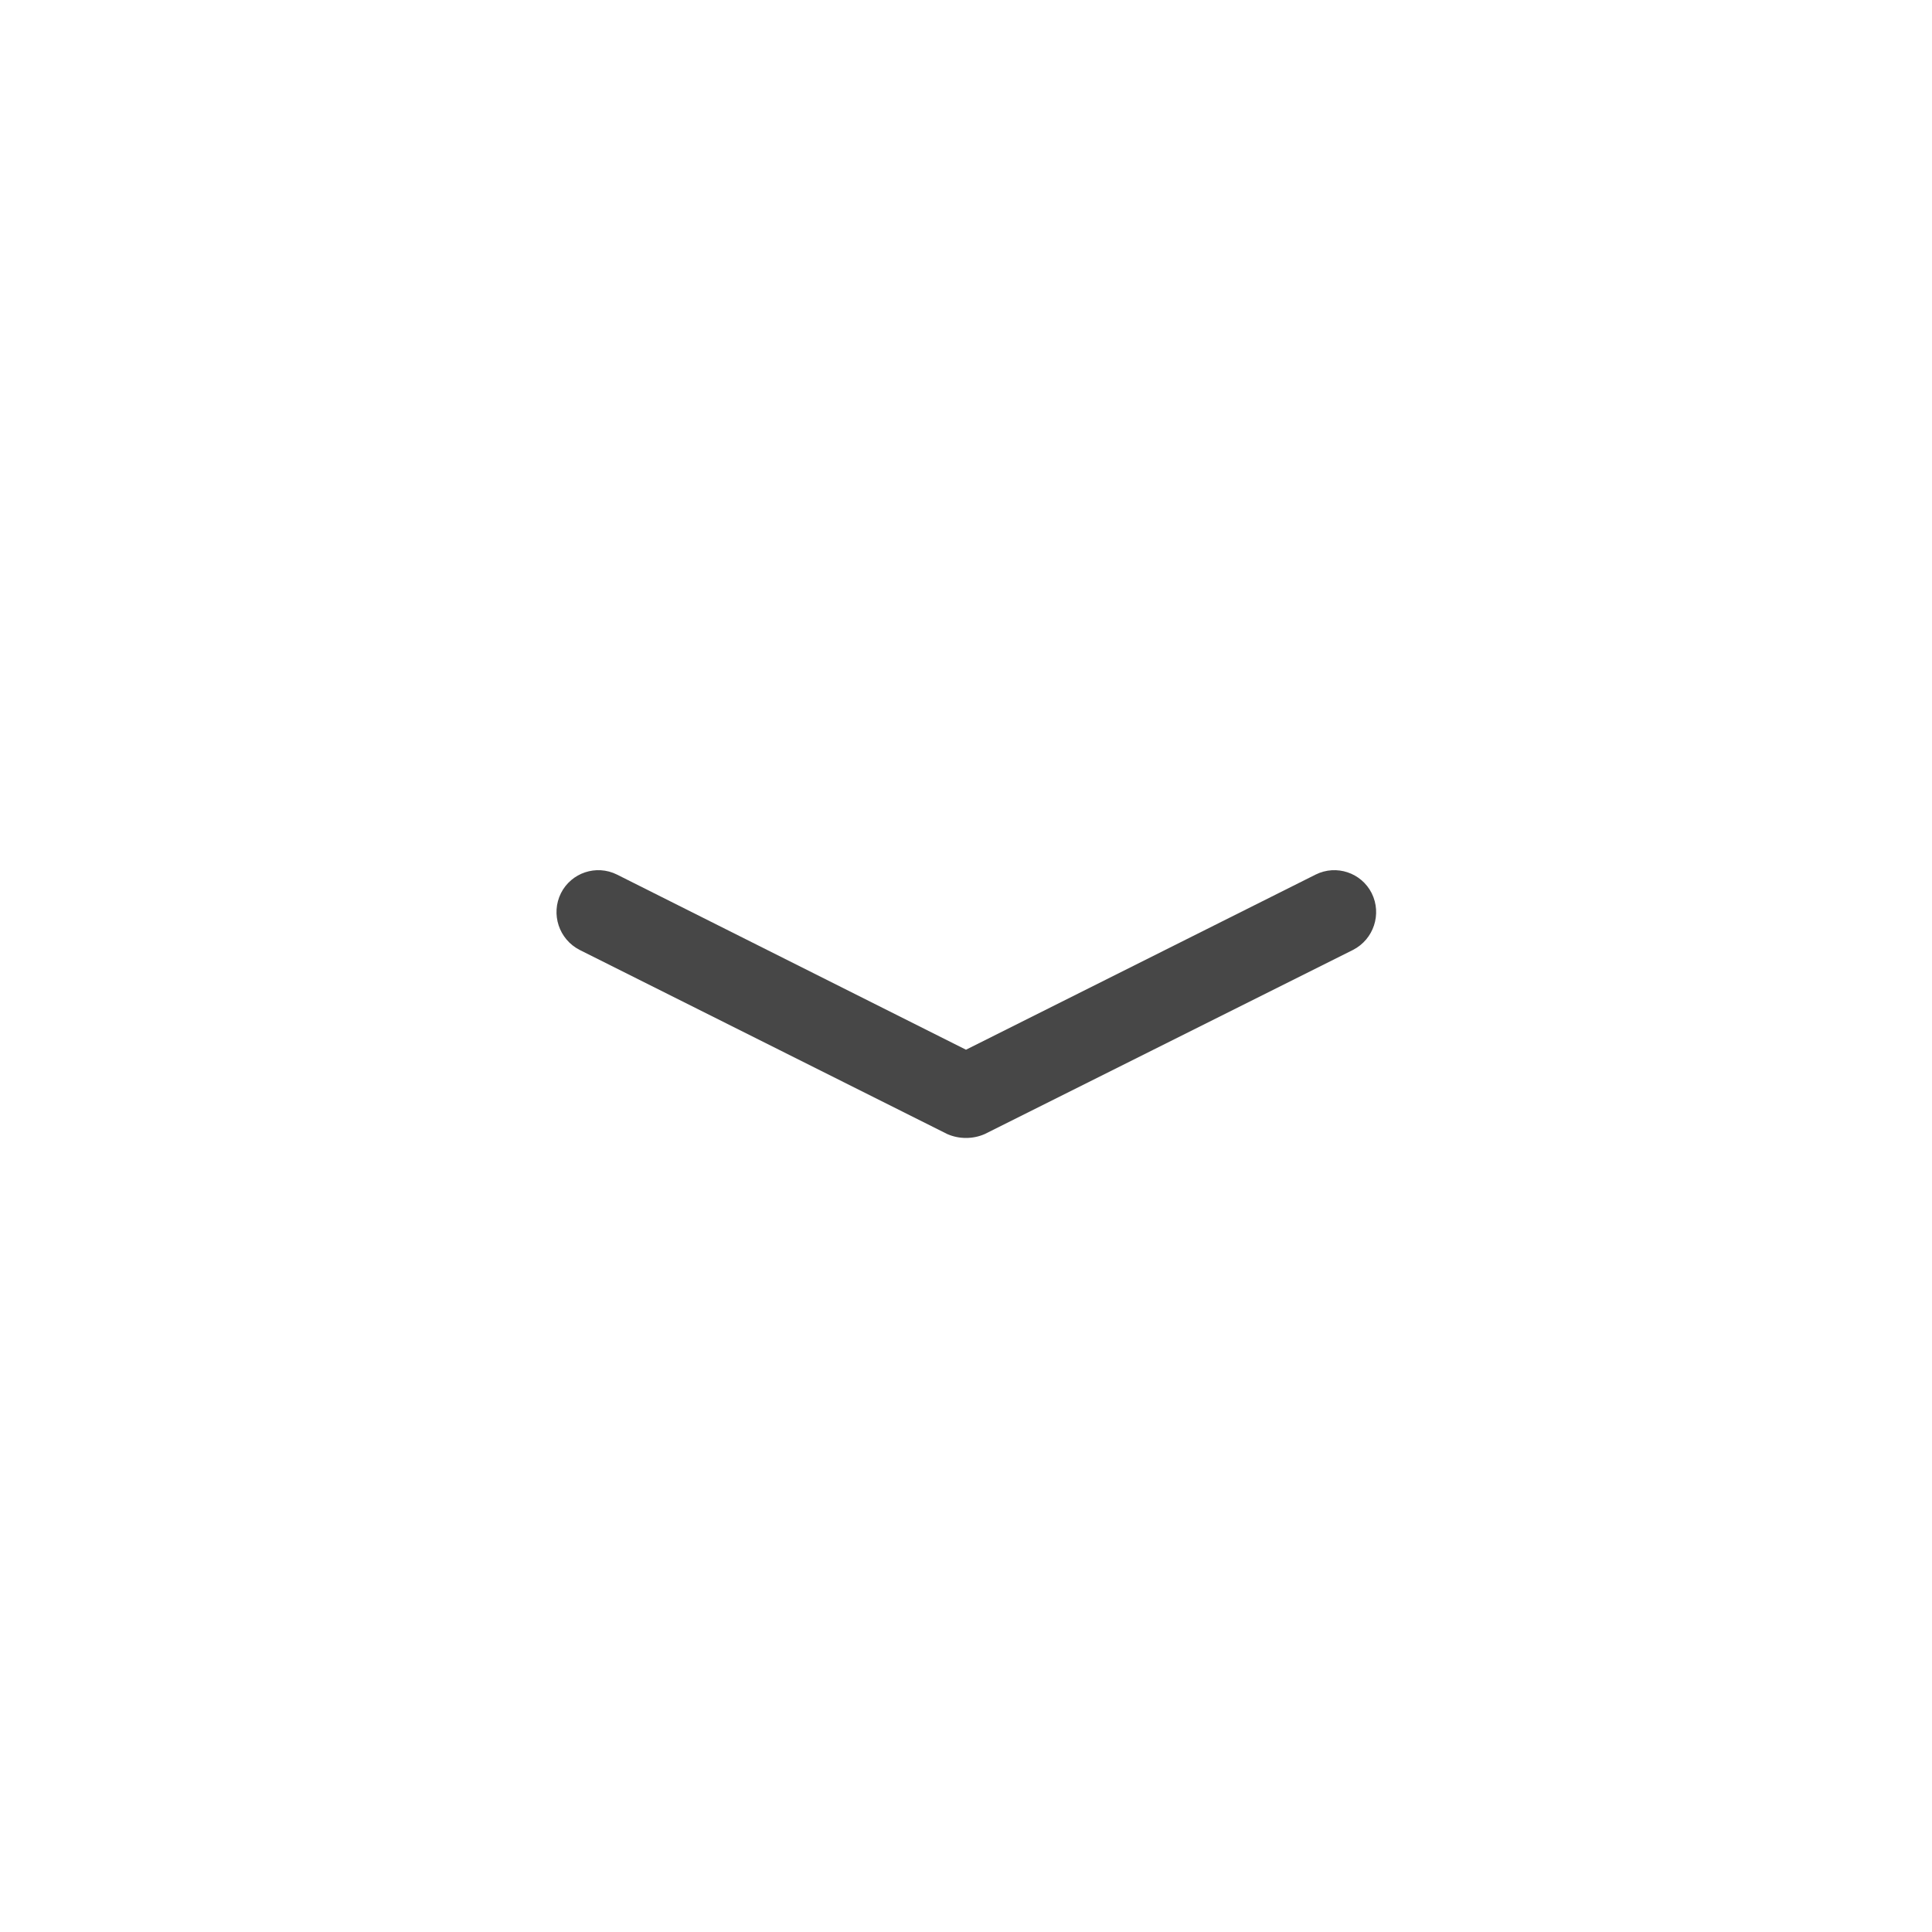
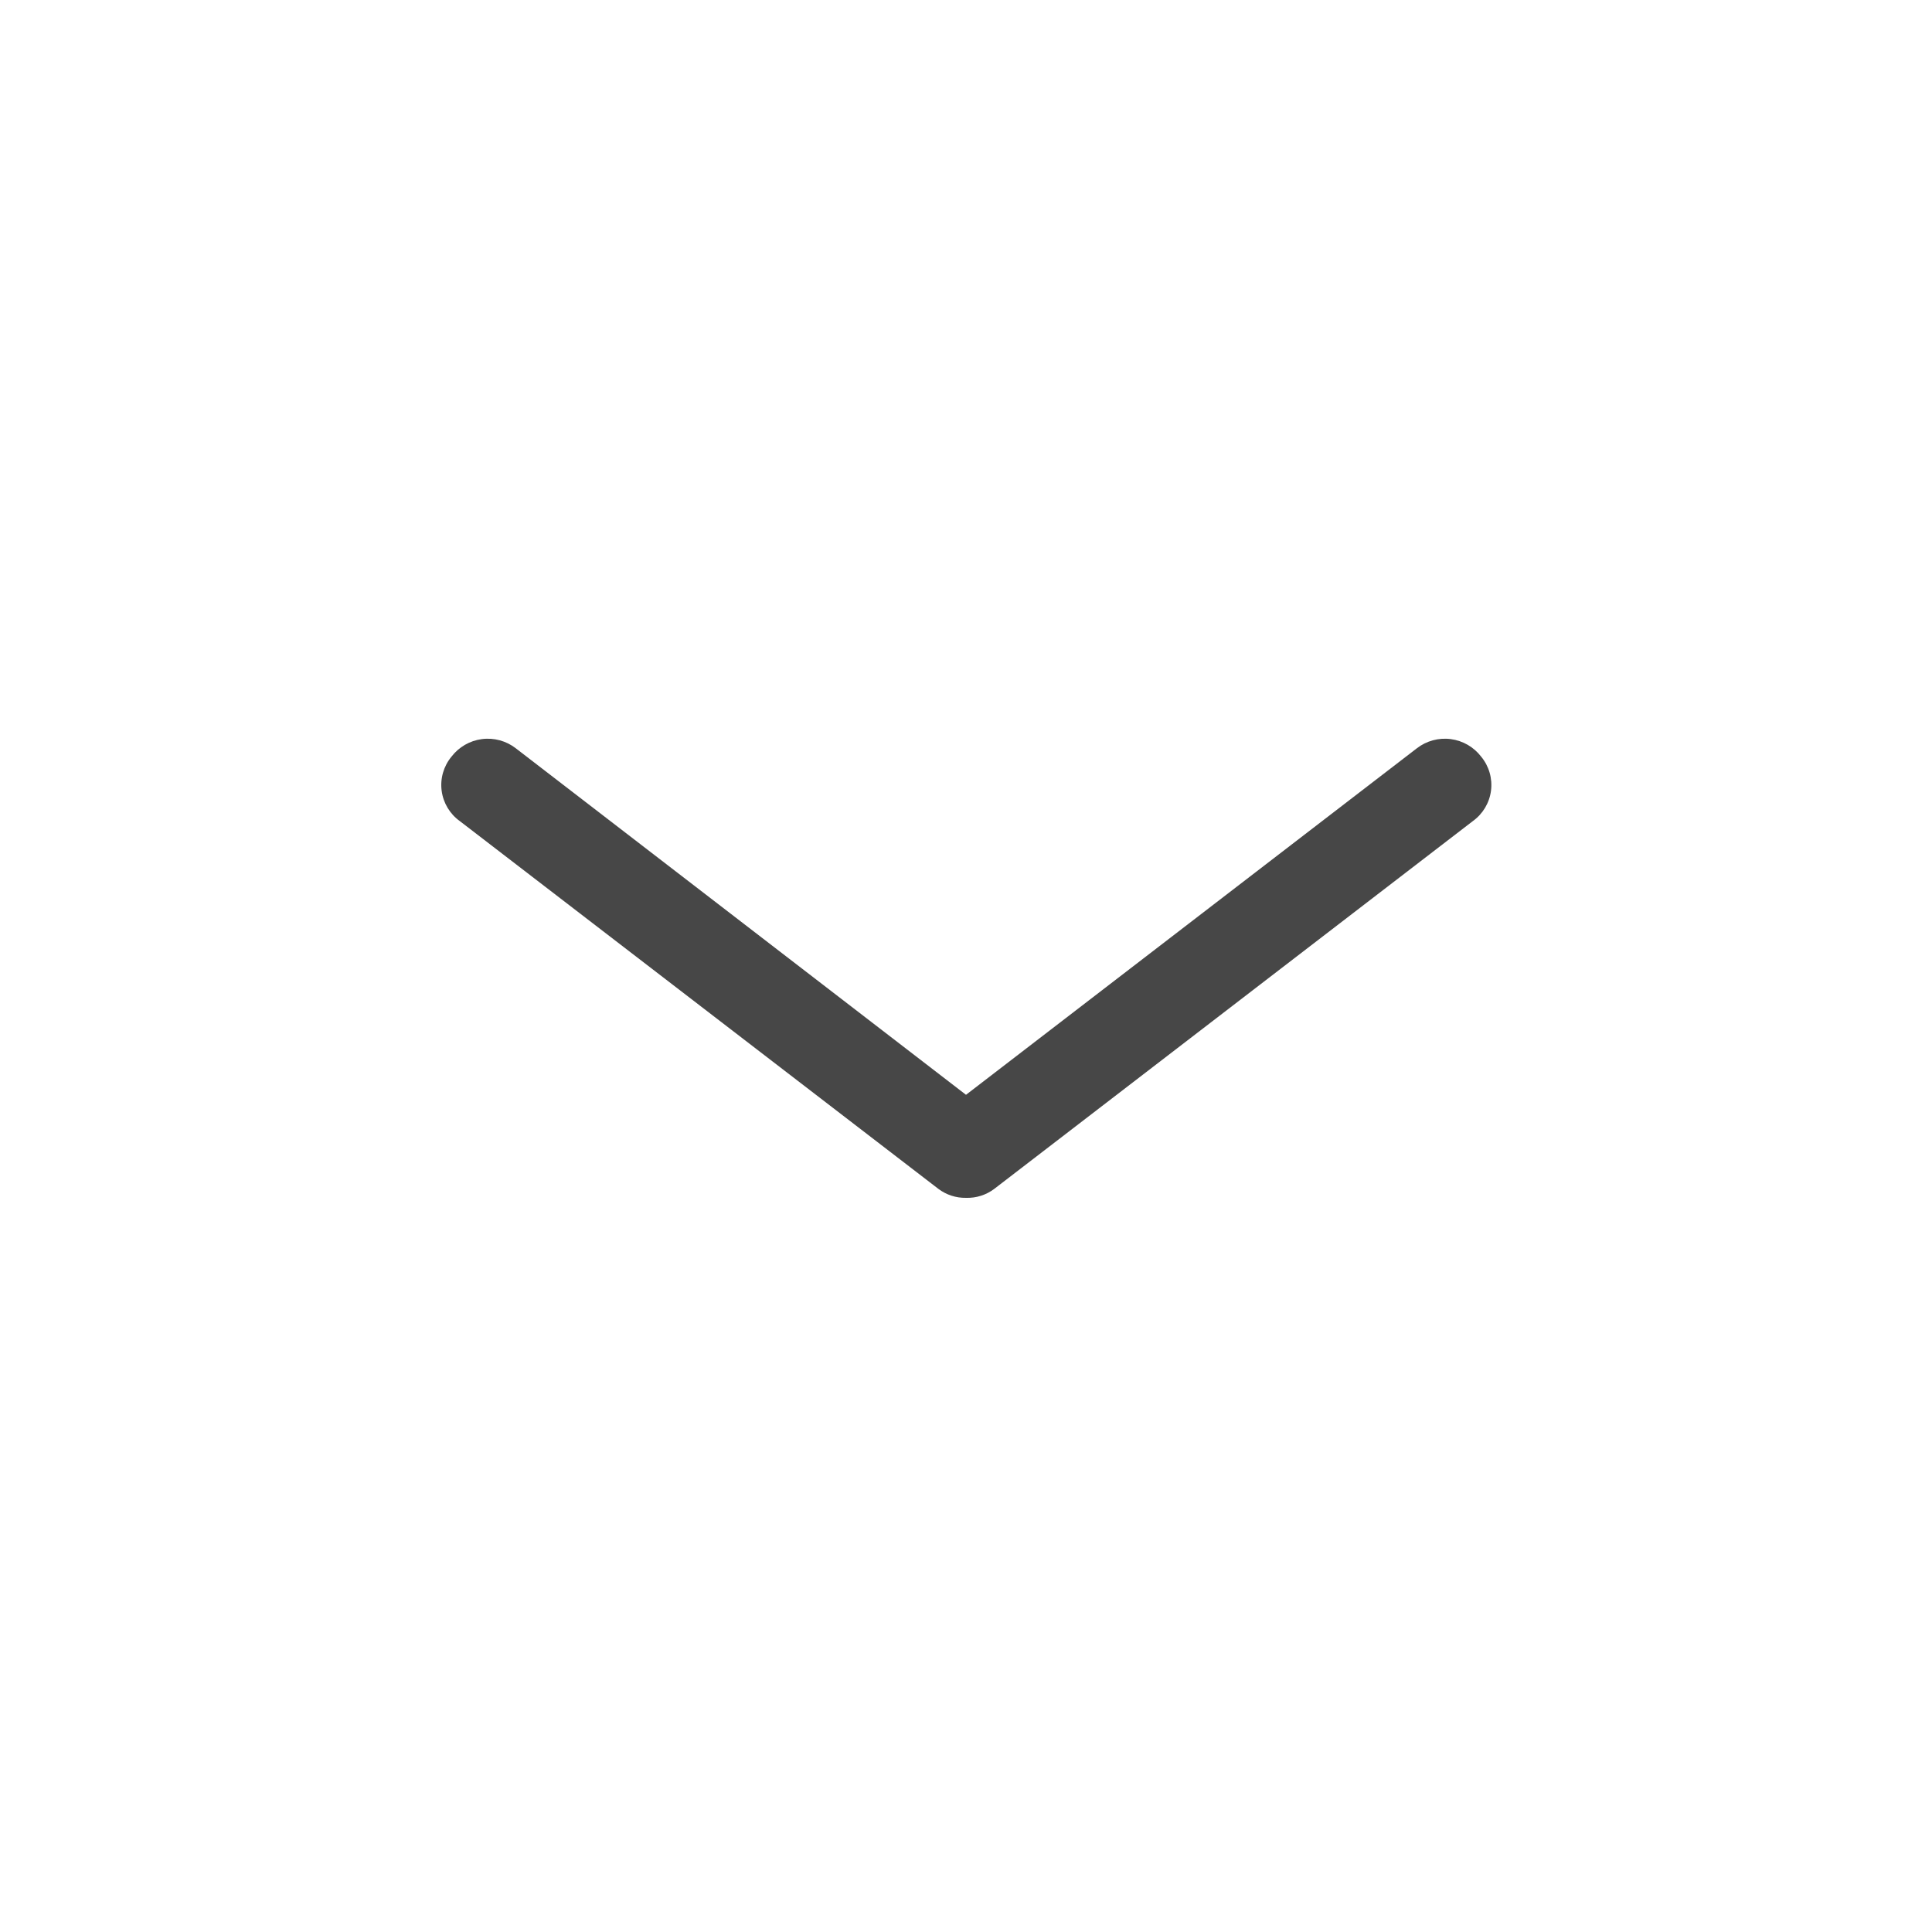
<svg xmlns="http://www.w3.org/2000/svg" id="Capa_1" data-name="Capa 1" viewBox="0 0 30 30">
  <defs>
    <style>.cls-1{fill:#474747;}</style>
  </defs>
-   <path class="cls-1" d="M15,17.67a.72.72,0,0,1-.29-.06L9,14.75a.66.66,0,0,1-.29-.88.65.65,0,0,1,.87-.29L15,16.3l5.43-2.72a.65.65,0,0,1,.87.29.66.66,0,0,1-.29.88l-5.72,2.86A.72.72,0,0,1,15,17.67Z" />
+   <path class="cls-1" d="M15,18.6a.69.69,0,0,1-.43-.14L7.14,12.75a.69.69,0,0,1-.13-1,.71.71,0,0,1,1-.13L15,17l7-5.38a.71.71,0,0,1,1,.13.69.69,0,0,1-.13,1l-7.43,5.71A.69.69,0,0,1,15,18.6Z" />
</svg>
